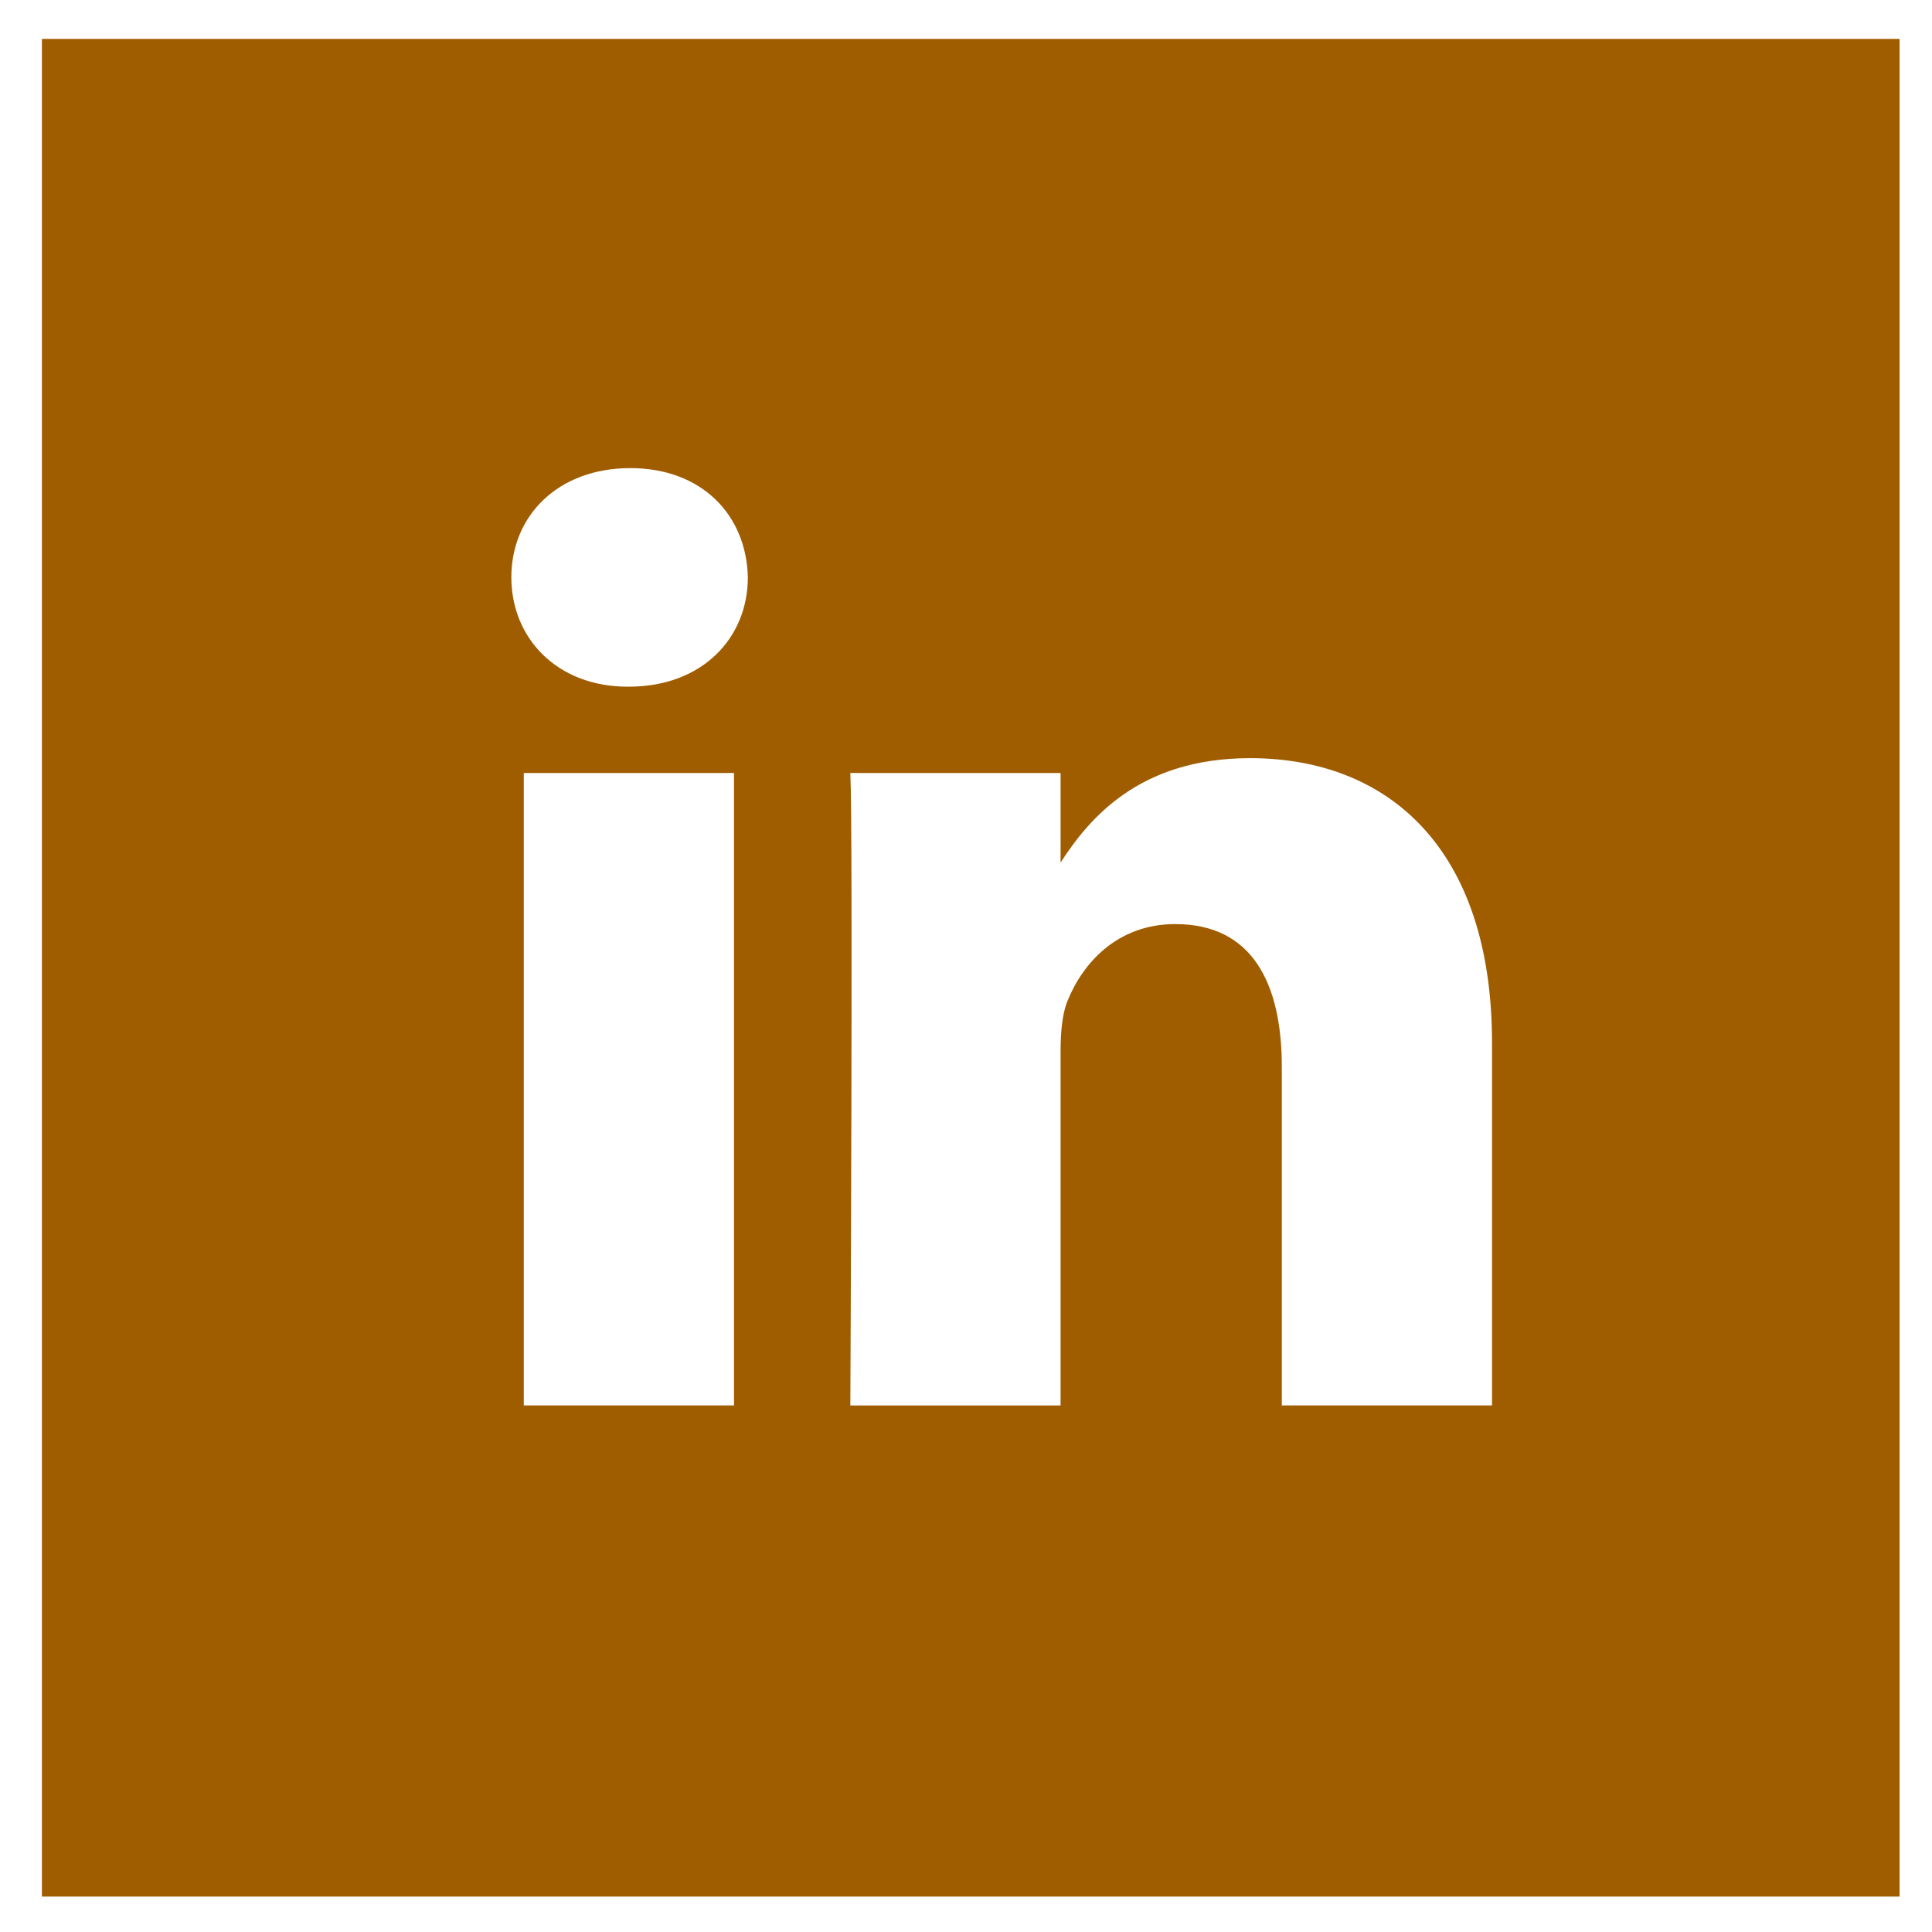
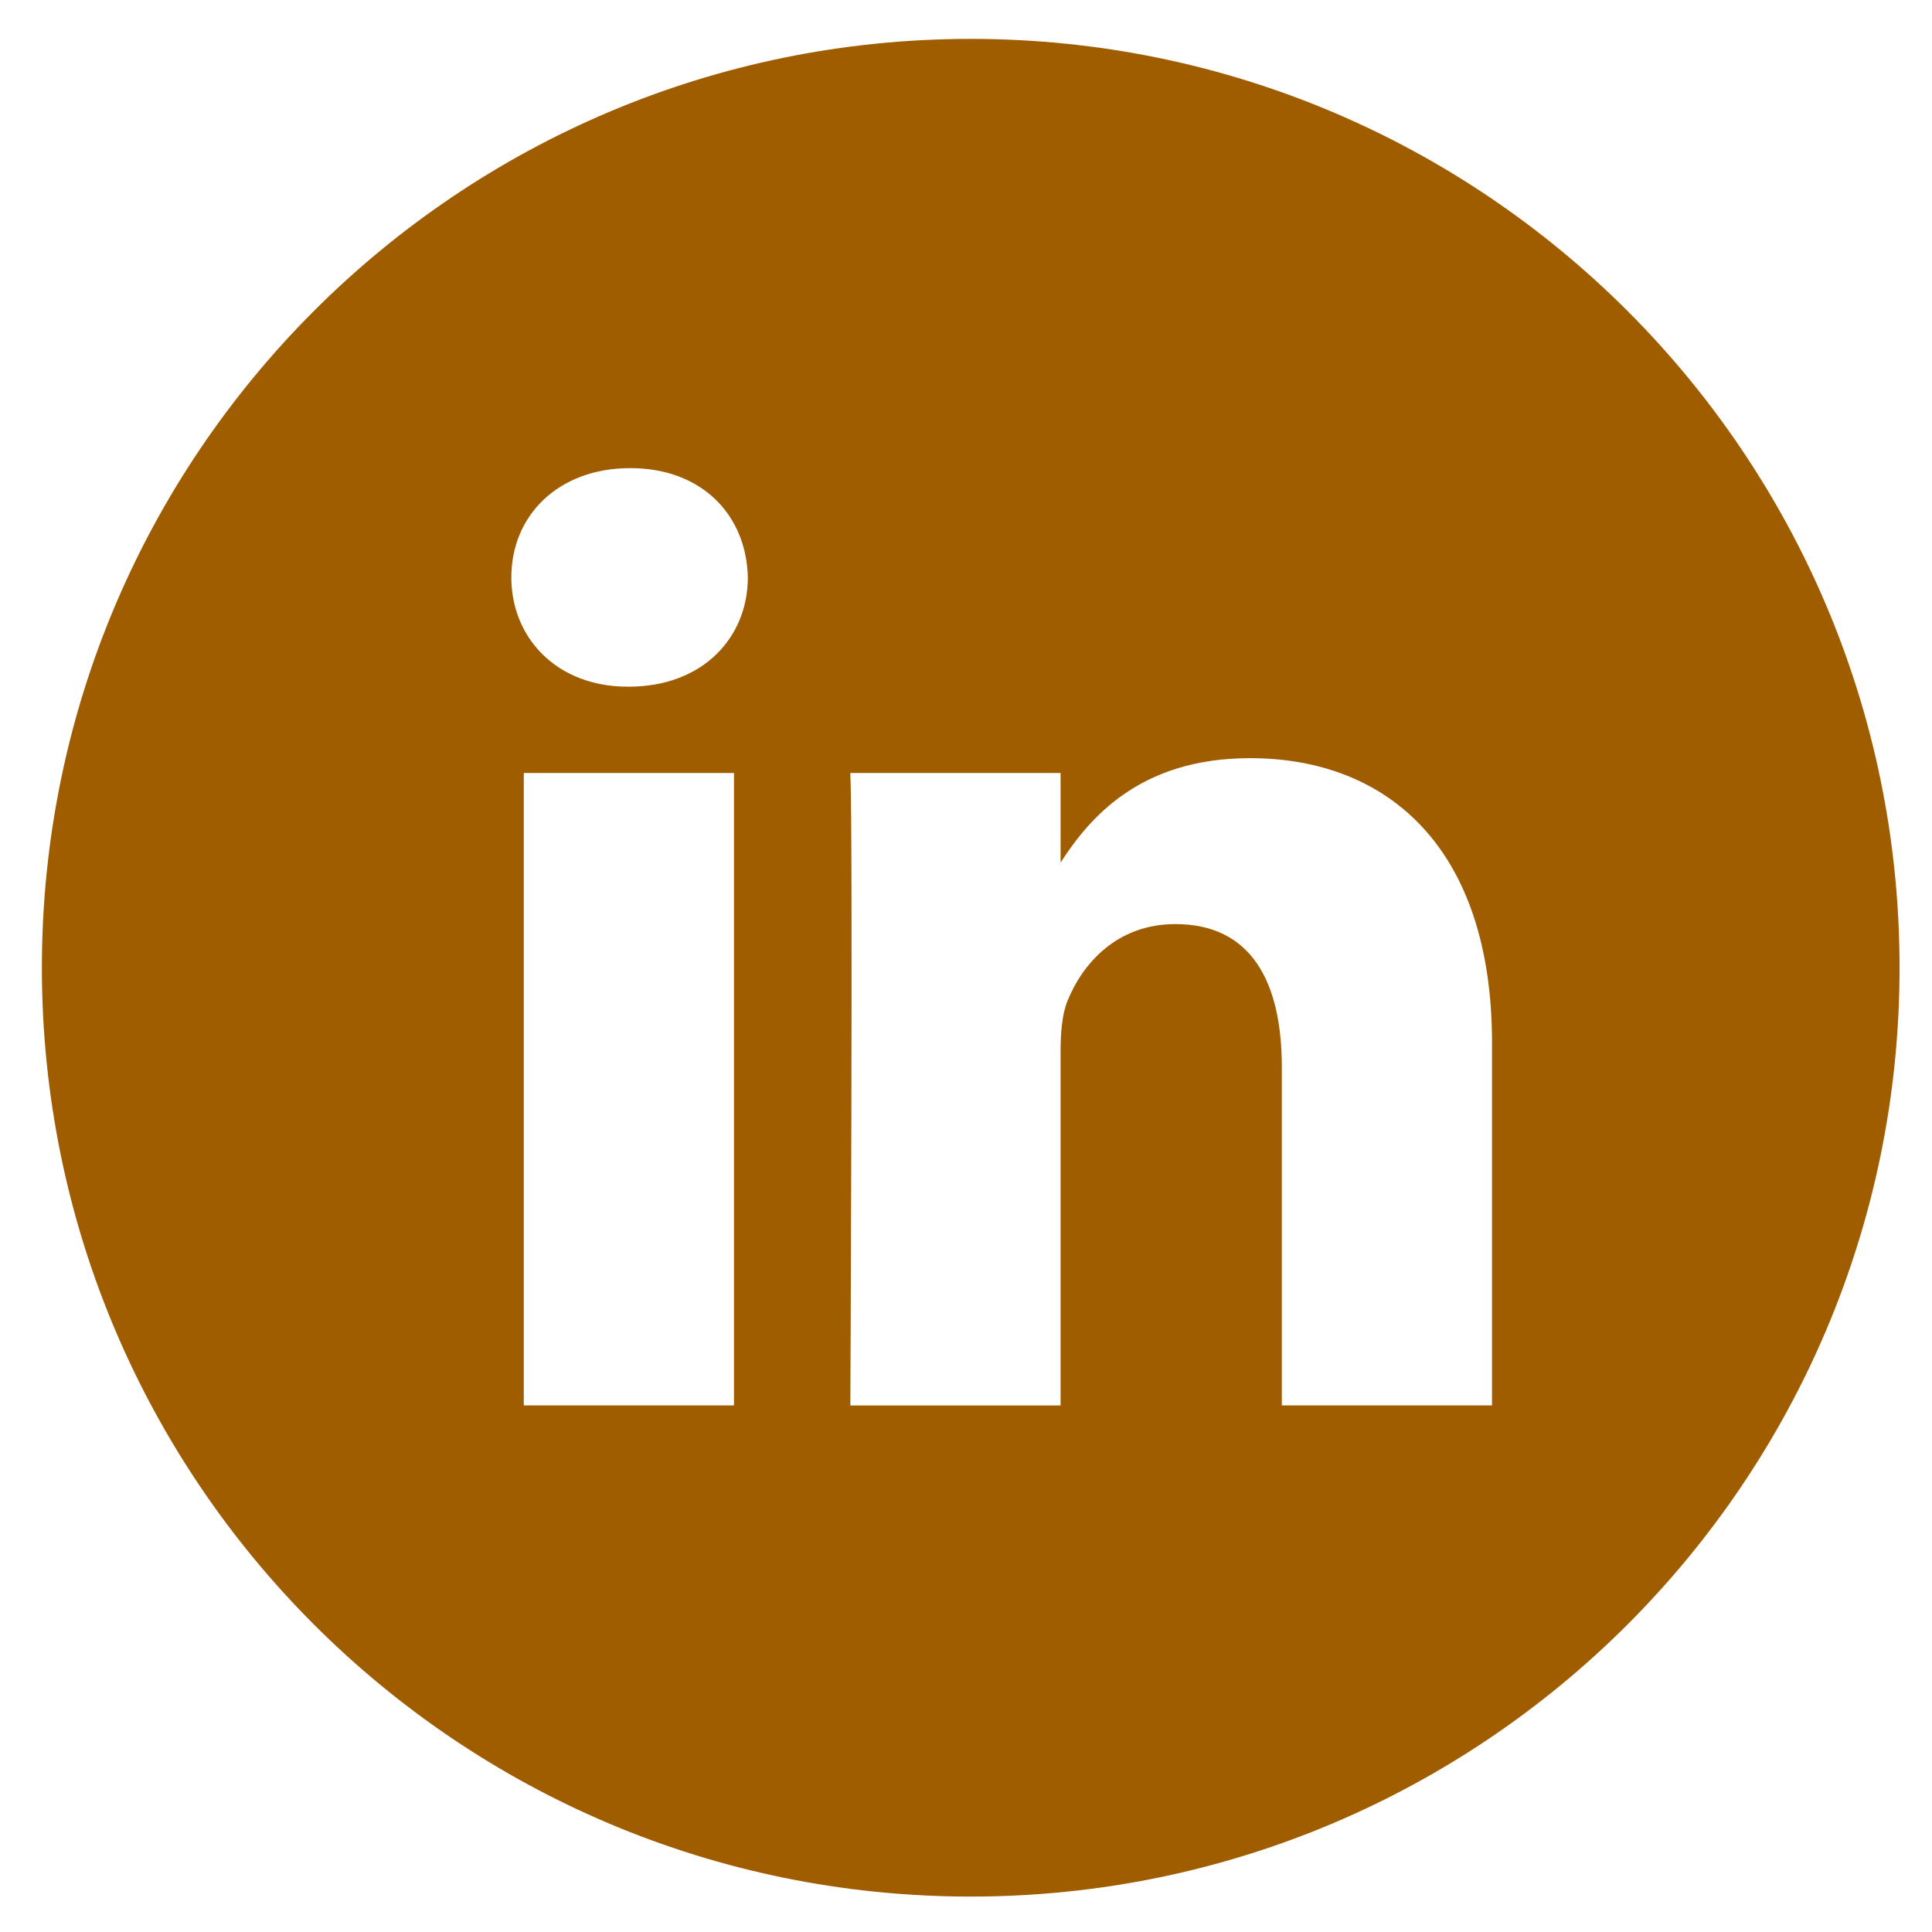
<svg xmlns="http://www.w3.org/2000/svg" width="100%" height="100%" viewBox="0 0 244 244" version="1.1" xml:space="preserve" style="fill-rule:evenodd;clip-rule:evenodd;stroke-linejoin:round;stroke-miterlimit:2;">
-   <path id="linkedin-icon" d="M188.433,177.498l0,-45.796c0,-24.533 -13.1,-35.951 -30.563,-35.951c-14.092,0 -20.407,7.75 -23.926,13.189l0,-11.316l-26.551,0c0.352,7.496 0,79.878 0,79.878l26.551,0l0,-44.612c0,-2.385 0.172,-4.77 0.876,-6.479c1.916,-4.766 6.283,-9.705 13.615,-9.705c9.611,0 13.451,7.324 13.451,18.057l0,42.735l26.547,0Zm-109.009,-90.776c9.255,0 15.023,-6.135 15.023,-13.807c-0.172,-7.832 -5.768,-13.795 -14.847,-13.795c-9.08,0 -15.02,5.963 -15.02,13.795c0,7.672 5.764,13.807 14.675,13.807l0.169,0Zm13.275,90.776l0,-79.874l-26.547,0l0,79.874l26.547,0Zm-87.409,-172.585l234.613,0l0,234.613l-234.613,0l0,-234.613Z" style="fill:#a05d00;" />
+   <g id="colors" />
  <g id="mail" />
-   <g id="colors" />
+   <clipPath id="_clip1">
+     <circle id="linkedin-icon" cx="122.596" cy="122.219" r="117.307" />
+   </clipPath>
+   <g clip-path="url(#_clip1)">
+     <path d="M188.433,177.498l0,-45.796c0,-24.533 -13.1,-35.951 -30.563,-35.951c-14.092,0 -20.407,7.75 -23.926,13.189l0,-11.316l-26.551,0c0.352,7.496 0,79.878 0,79.878l26.551,0l0,-44.612c0,-2.385 0.172,-4.77 0.876,-6.479c1.916,-4.766 6.283,-9.705 13.615,-9.705c9.611,0 13.451,7.324 13.451,18.057l0,42.735l26.547,0Zm-109.009,-90.776c9.255,0 15.023,-6.135 15.023,-13.807c-0.172,-7.832 -5.768,-13.795 -14.847,-13.795c-9.08,0 -15.02,5.963 -15.02,13.795c0,7.672 5.764,13.807 14.675,13.807l0.169,0Zm13.275,90.776l0,-79.874l-26.547,0l0,79.874l26.547,0Zm-87.409,-172.585l234.613,0l0,234.613l-234.613,0l0,-234.613Z" style="fill:#a05d00;" />
+   </g>
</svg>
